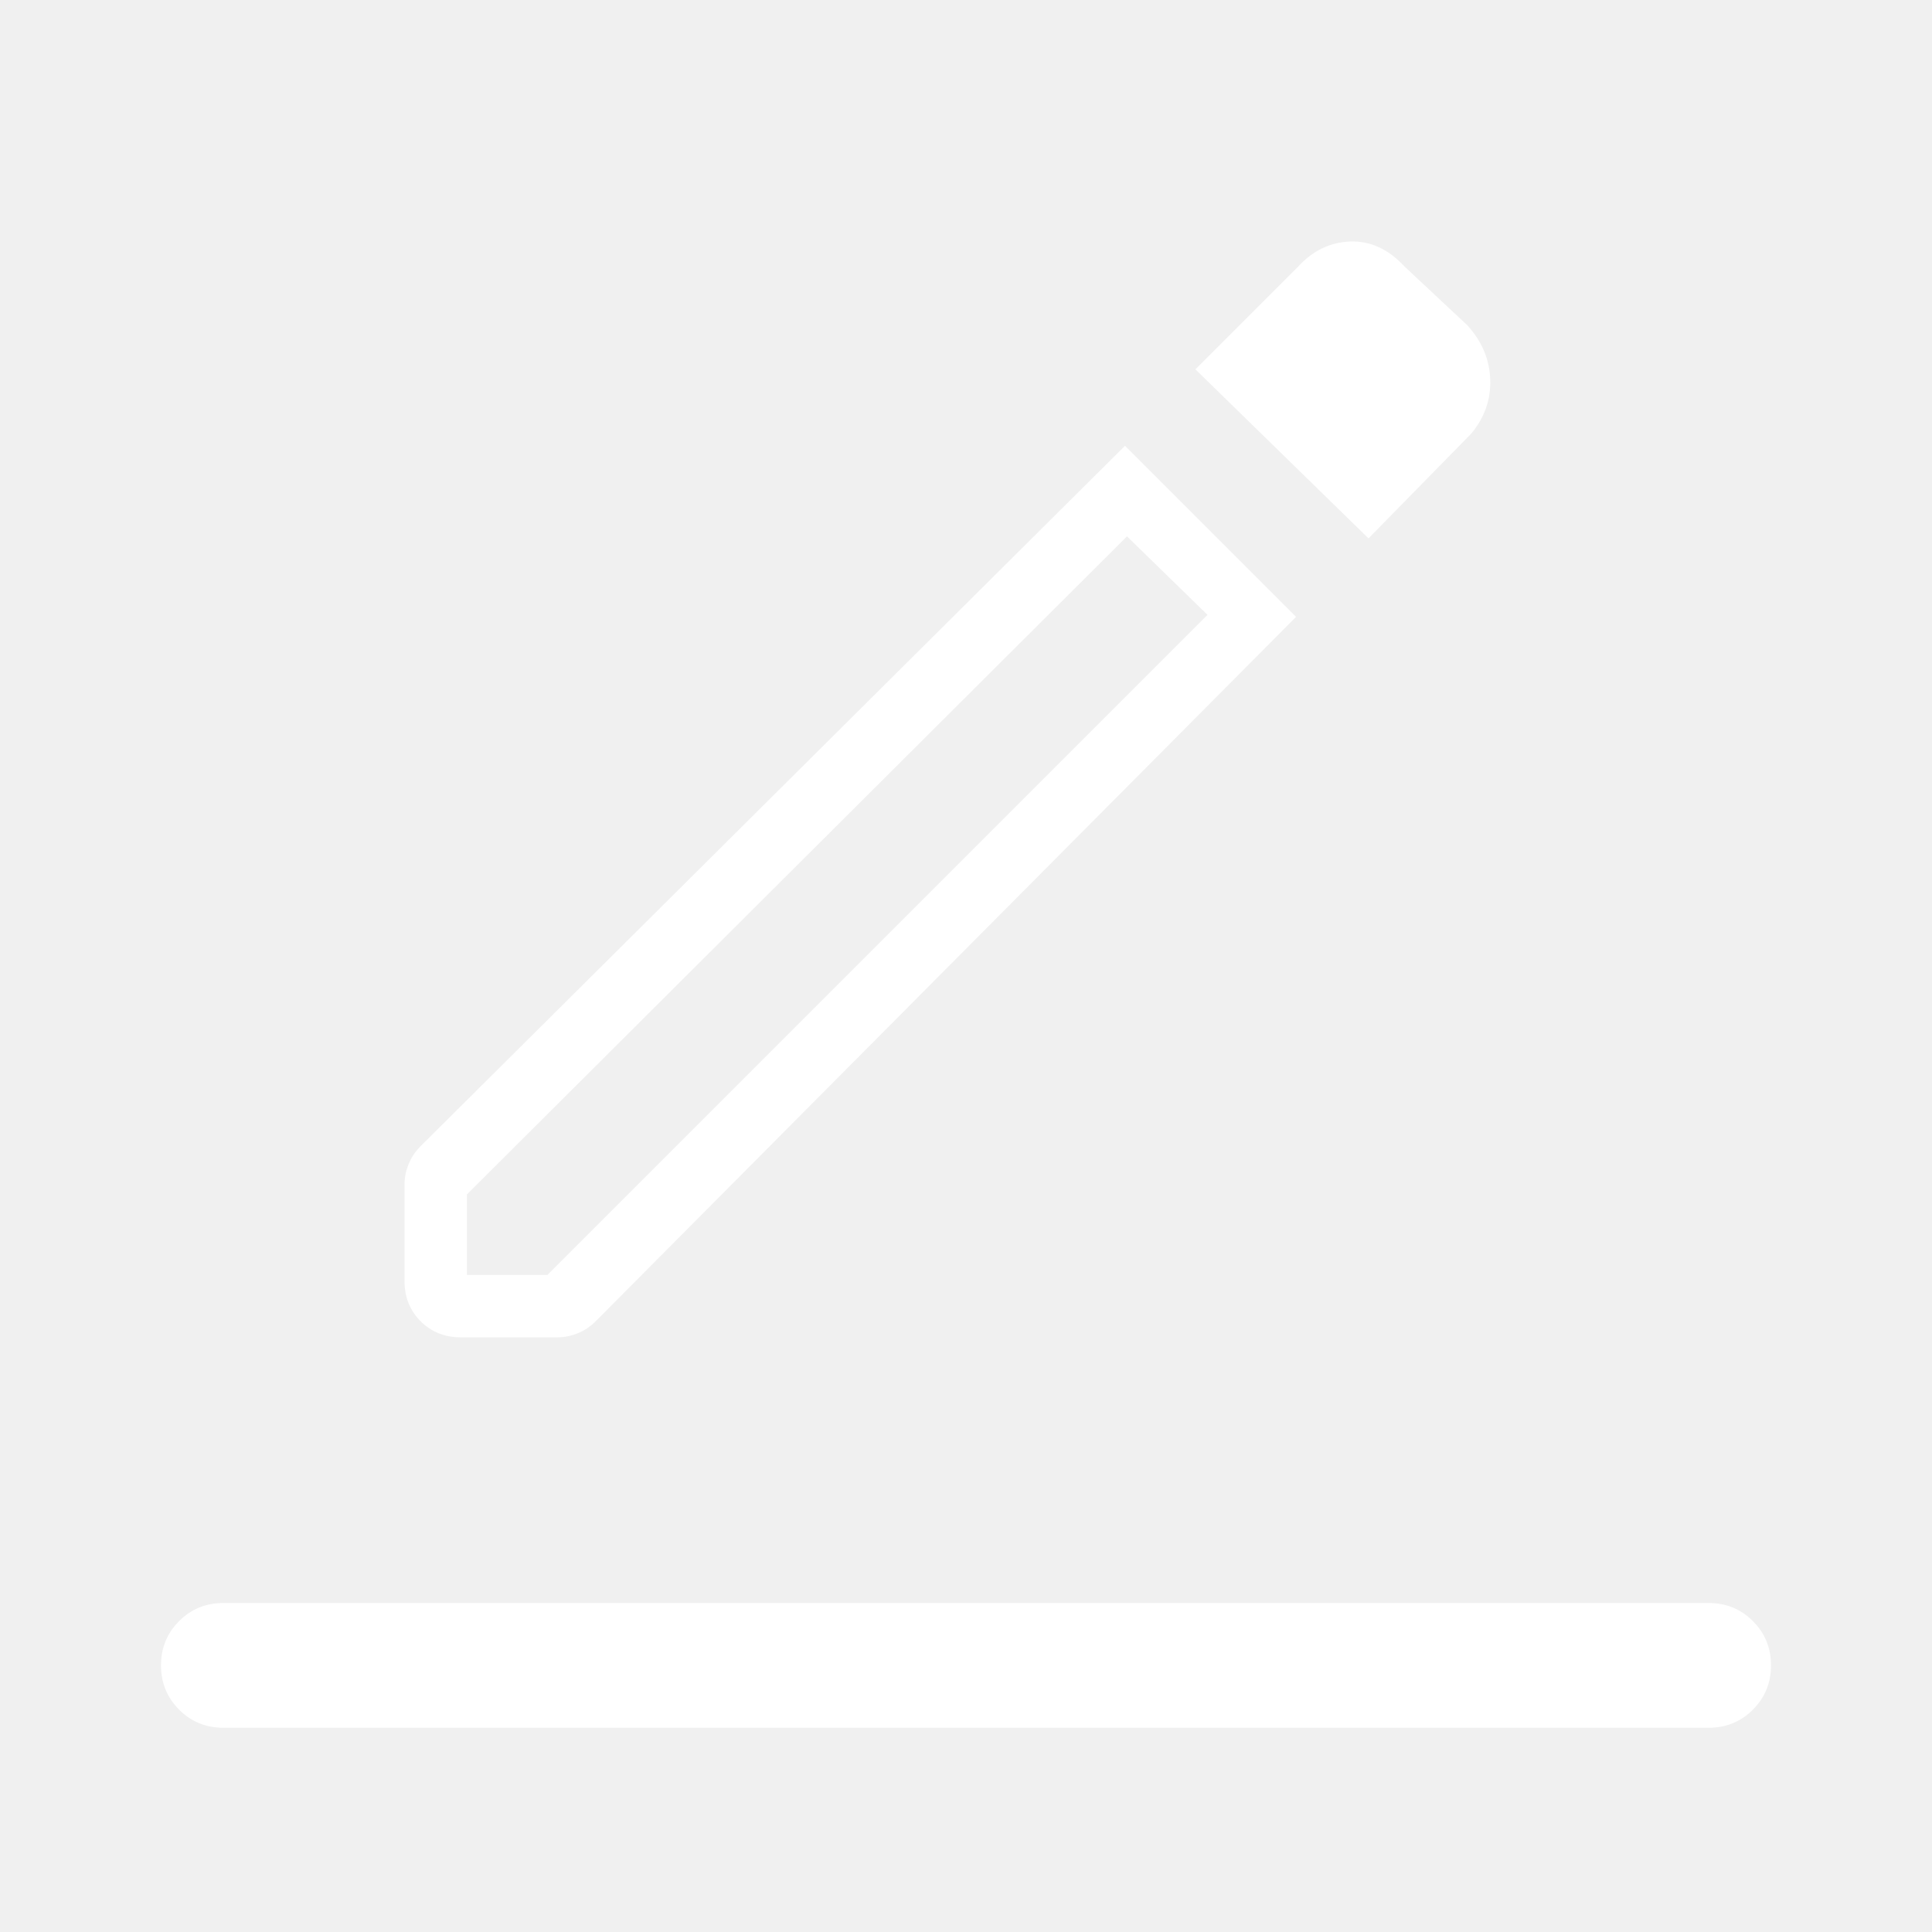
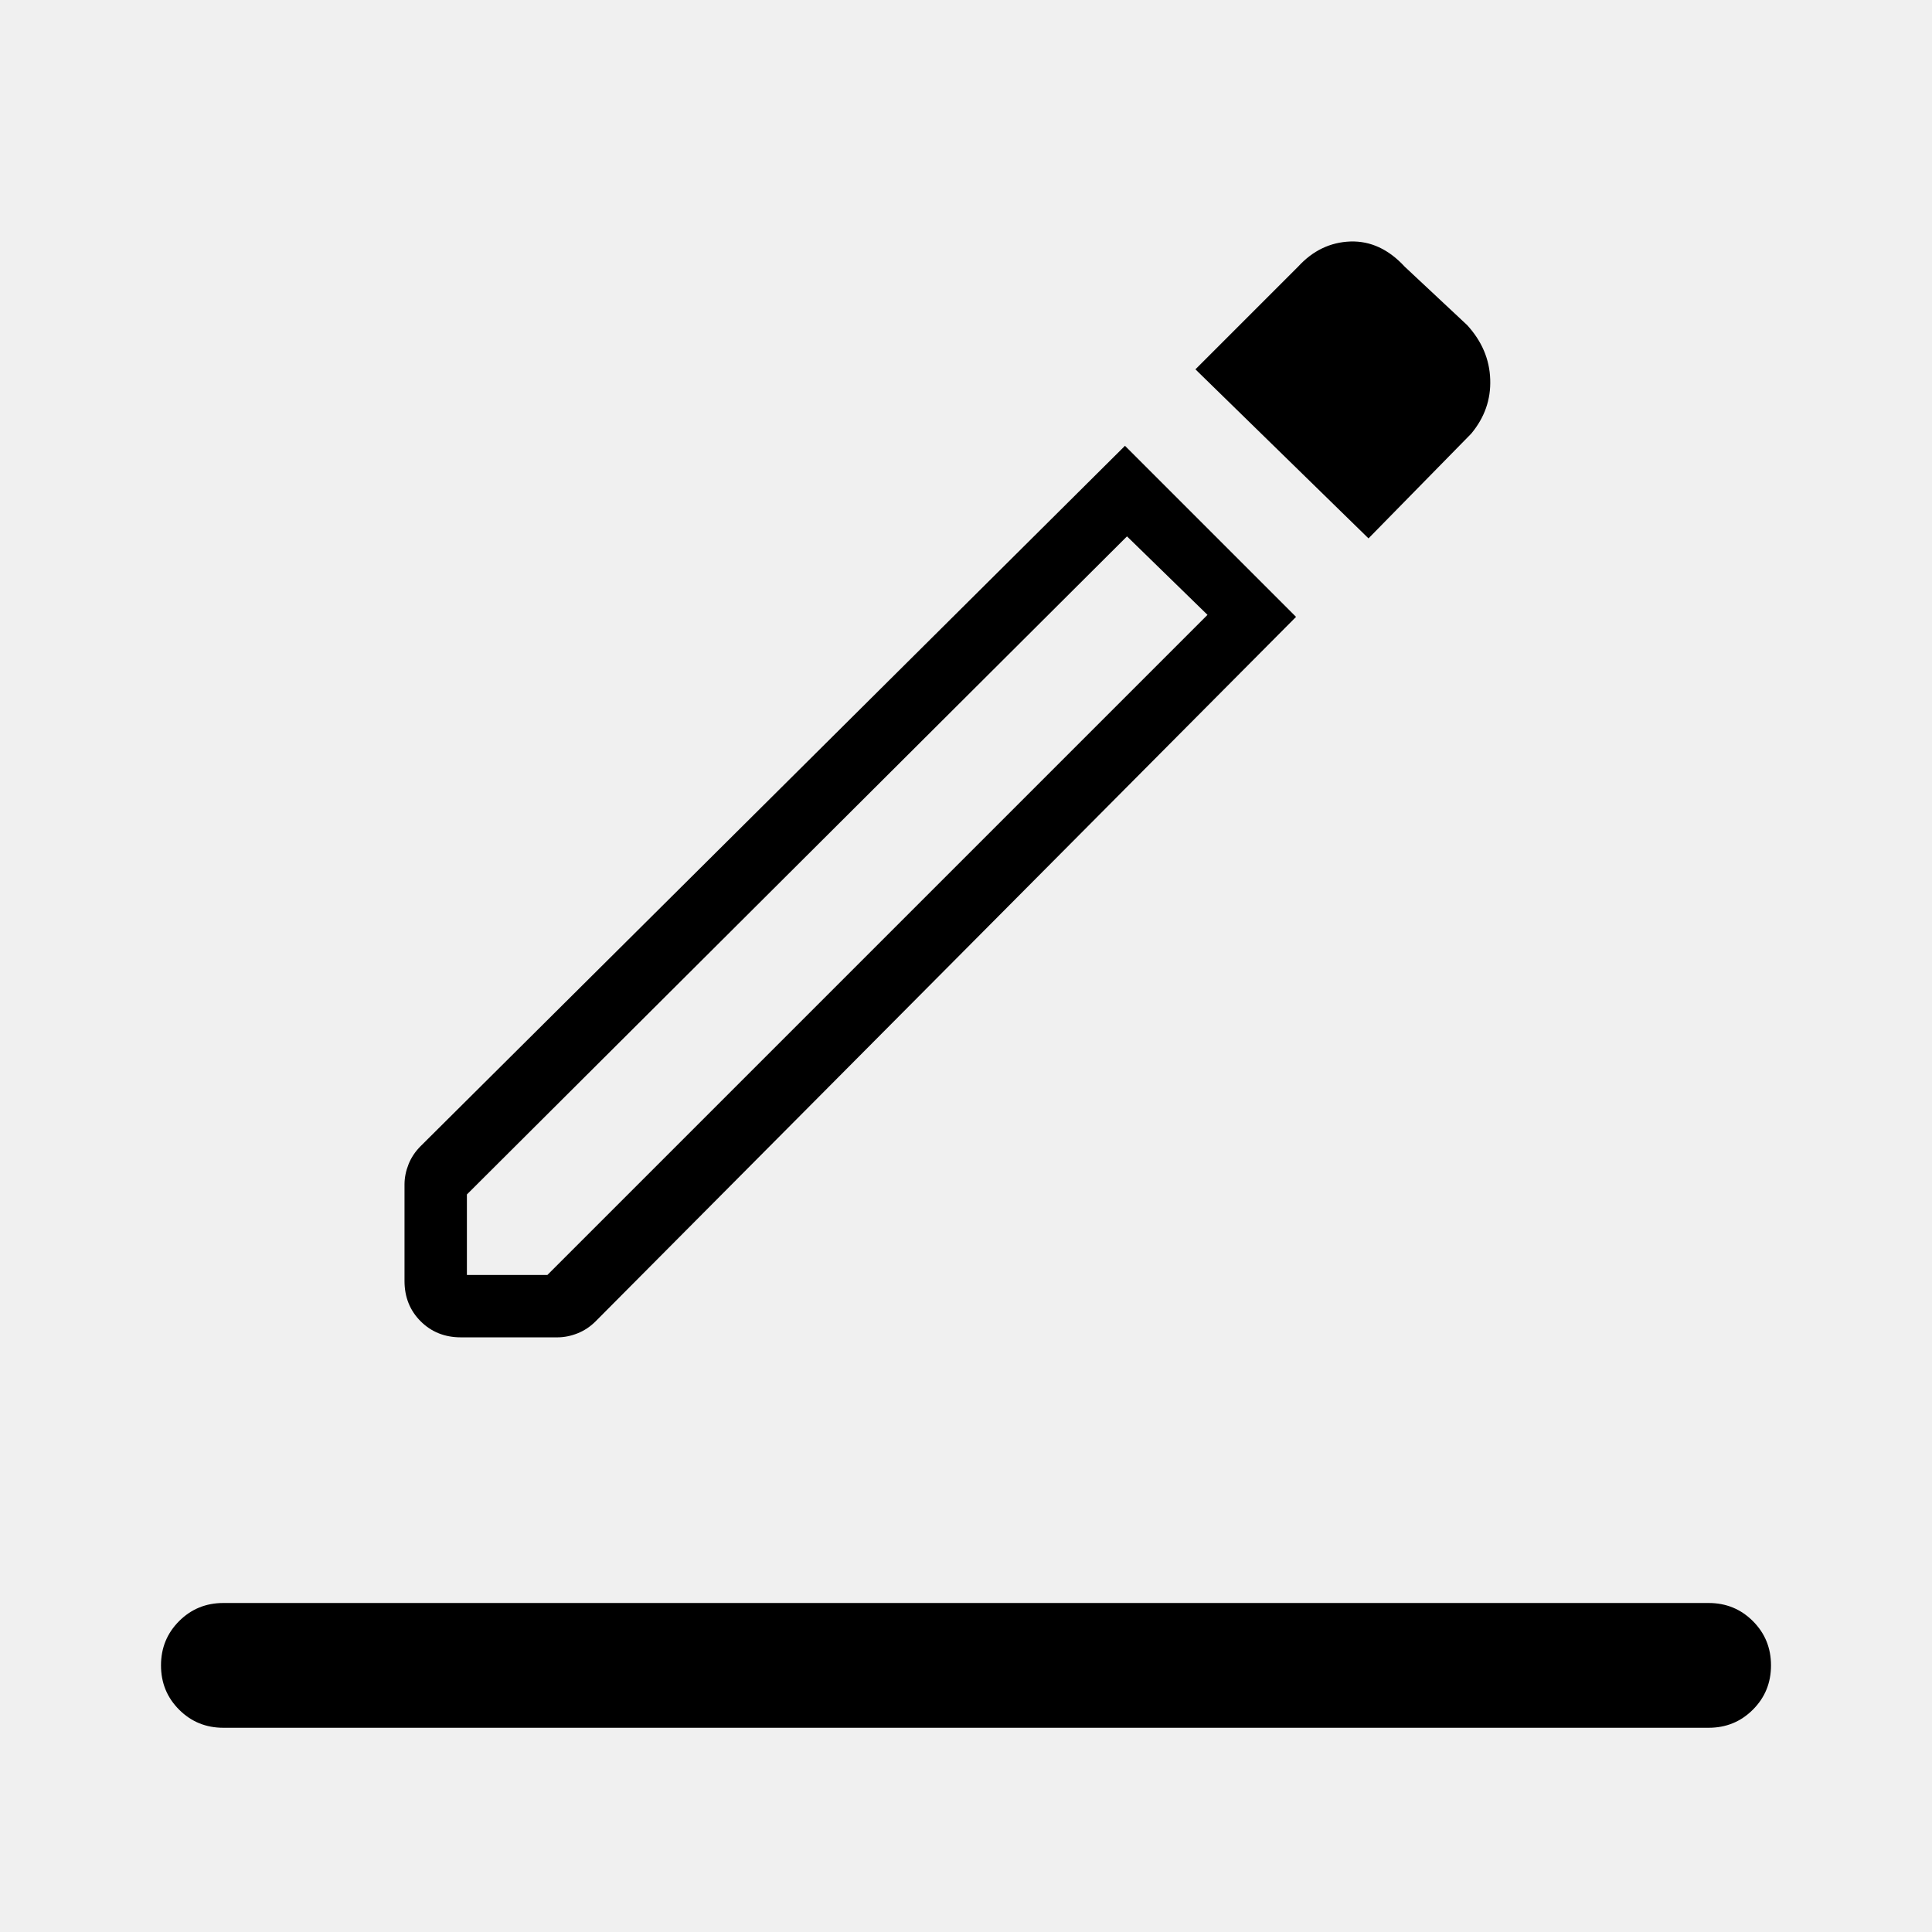
<svg xmlns="http://www.w3.org/2000/svg" width="24" height="24" viewBox="0 0 24 24" fill="none">
-   <path d="M2.775 21.463C2.558 21.463 2.375 21.388 2.225 21.238C2.075 21.088 2 20.905 2 20.688C2 20.471 2.075 20.288 2.225 20.138C2.375 19.988 2.558 19.913 2.775 19.913H21.225C21.442 19.913 21.625 19.988 21.775 20.138C21.925 20.288 22 20.471 22 20.688C22 20.905 21.925 21.088 21.775 21.238C21.625 21.388 21.442 21.463 21.225 21.463H2.775ZM5.725 16.613C5.525 16.613 5.358 16.546 5.225 16.413C5.092 16.28 5.025 16.113 5.025 15.913V14.713C5.025 14.63 5.042 14.546 5.075 14.463C5.108 14.38 5.158 14.305 5.225 14.238L13.975 5.538L16.1 7.663L7.4 16.413C7.333 16.48 7.258 16.53 7.175 16.563C7.092 16.596 7.008 16.613 6.925 16.613H5.725ZM5.8 15.838H6.8L15 7.638L14 6.663L5.8 14.838V15.838ZM17 6.688L14.85 4.588L16.125 3.313C16.308 3.113 16.525 3.009 16.775 3C17.025 2.992 17.25 3.096 17.45 3.313L18.225 4.038C18.408 4.238 18.504 4.463 18.512 4.713C18.521 4.963 18.442 5.188 18.275 5.388L17 6.688Z" fill="white" />
+   <path d="M2.775 21.463C2.558 21.463 2.375 21.388 2.225 21.238C2.075 21.088 2 20.905 2 20.688C2 20.471 2.075 20.288 2.225 20.138C2.375 19.988 2.558 19.913 2.775 19.913H21.225C21.442 19.913 21.625 19.988 21.775 20.138C21.925 20.288 22 20.471 22 20.688C22 20.905 21.925 21.088 21.775 21.238C21.625 21.388 21.442 21.463 21.225 21.463H2.775ZM5.725 16.613C5.525 16.613 5.358 16.546 5.225 16.413C5.092 16.28 5.025 16.113 5.025 15.913V14.713C5.025 14.63 5.042 14.546 5.075 14.463C5.108 14.38 5.158 14.305 5.225 14.238L13.975 5.538L16.1 7.663L7.4 16.413C7.333 16.48 7.258 16.53 7.175 16.563C7.092 16.596 7.008 16.613 6.925 16.613H5.725ZM5.8 15.838H6.8L15 7.638L14 6.663L5.8 14.838V15.838ZM17 6.688L14.85 4.588L16.125 3.313C16.308 3.113 16.525 3.009 16.775 3C17.025 2.992 17.25 3.096 17.45 3.313L18.225 4.038C18.408 4.238 18.504 4.463 18.512 4.713C18.521 4.963 18.442 5.188 18.275 5.388L17 6.688Z" fill="currentColor" />
</svg>
